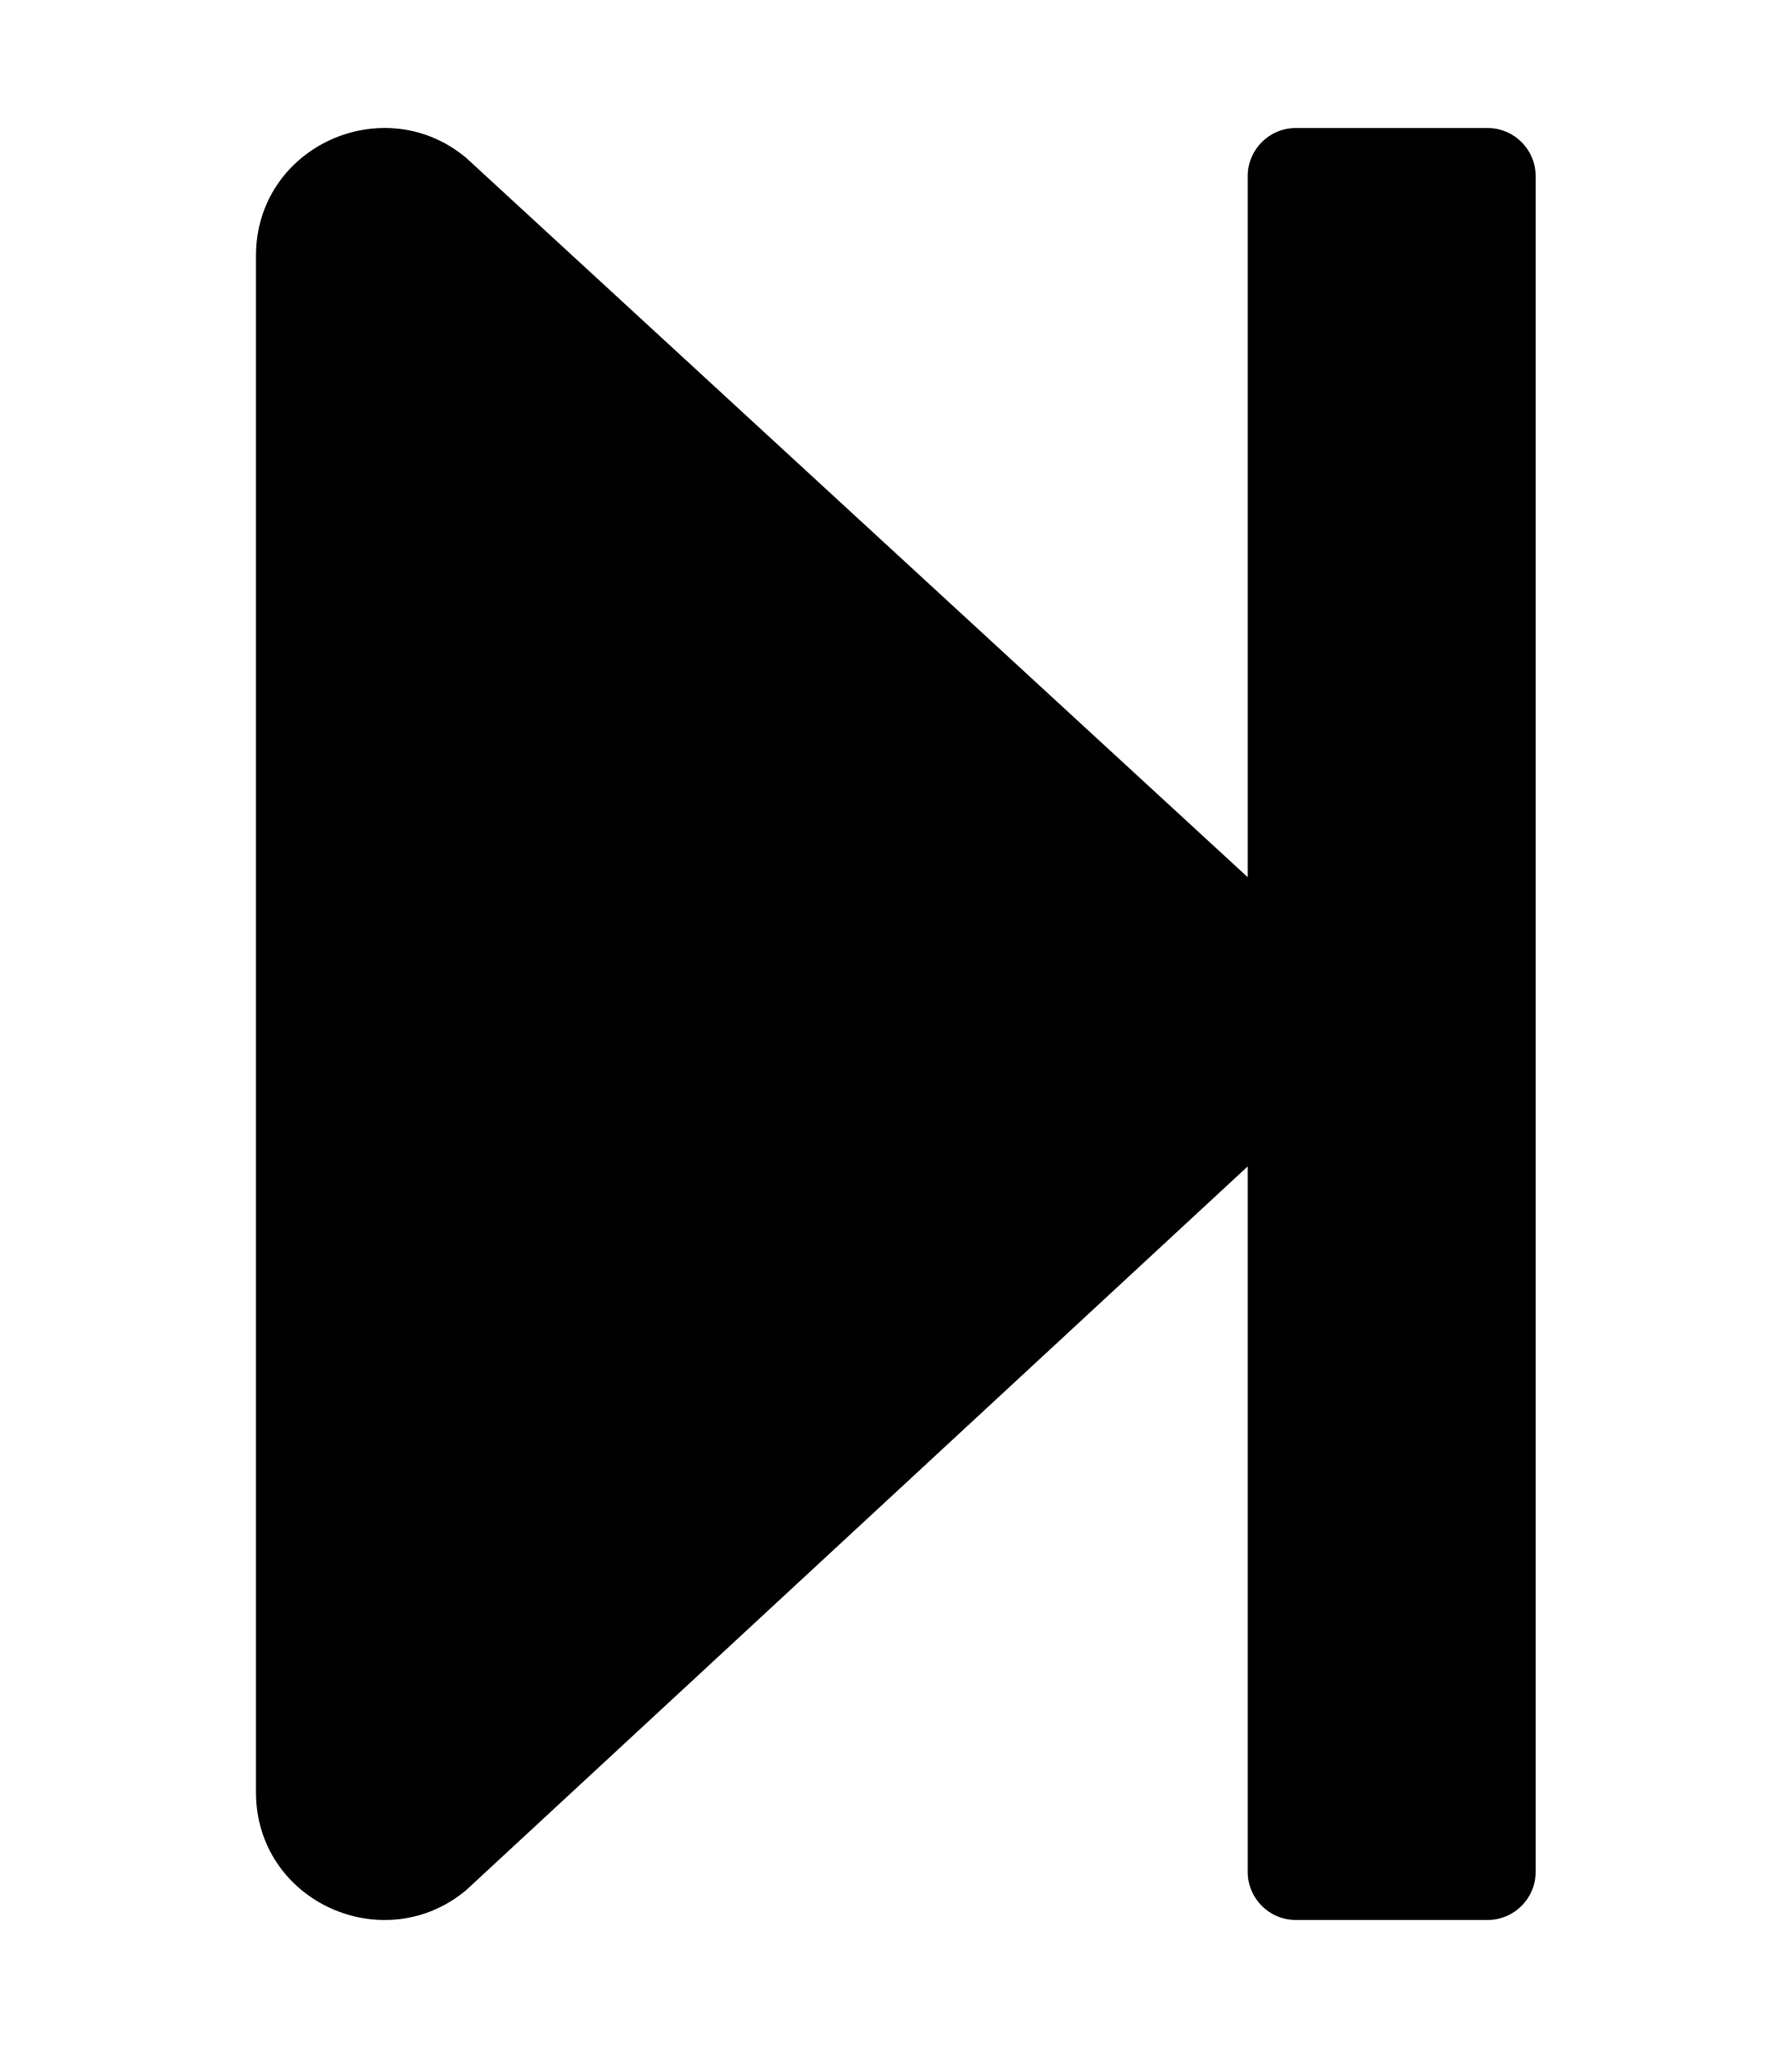
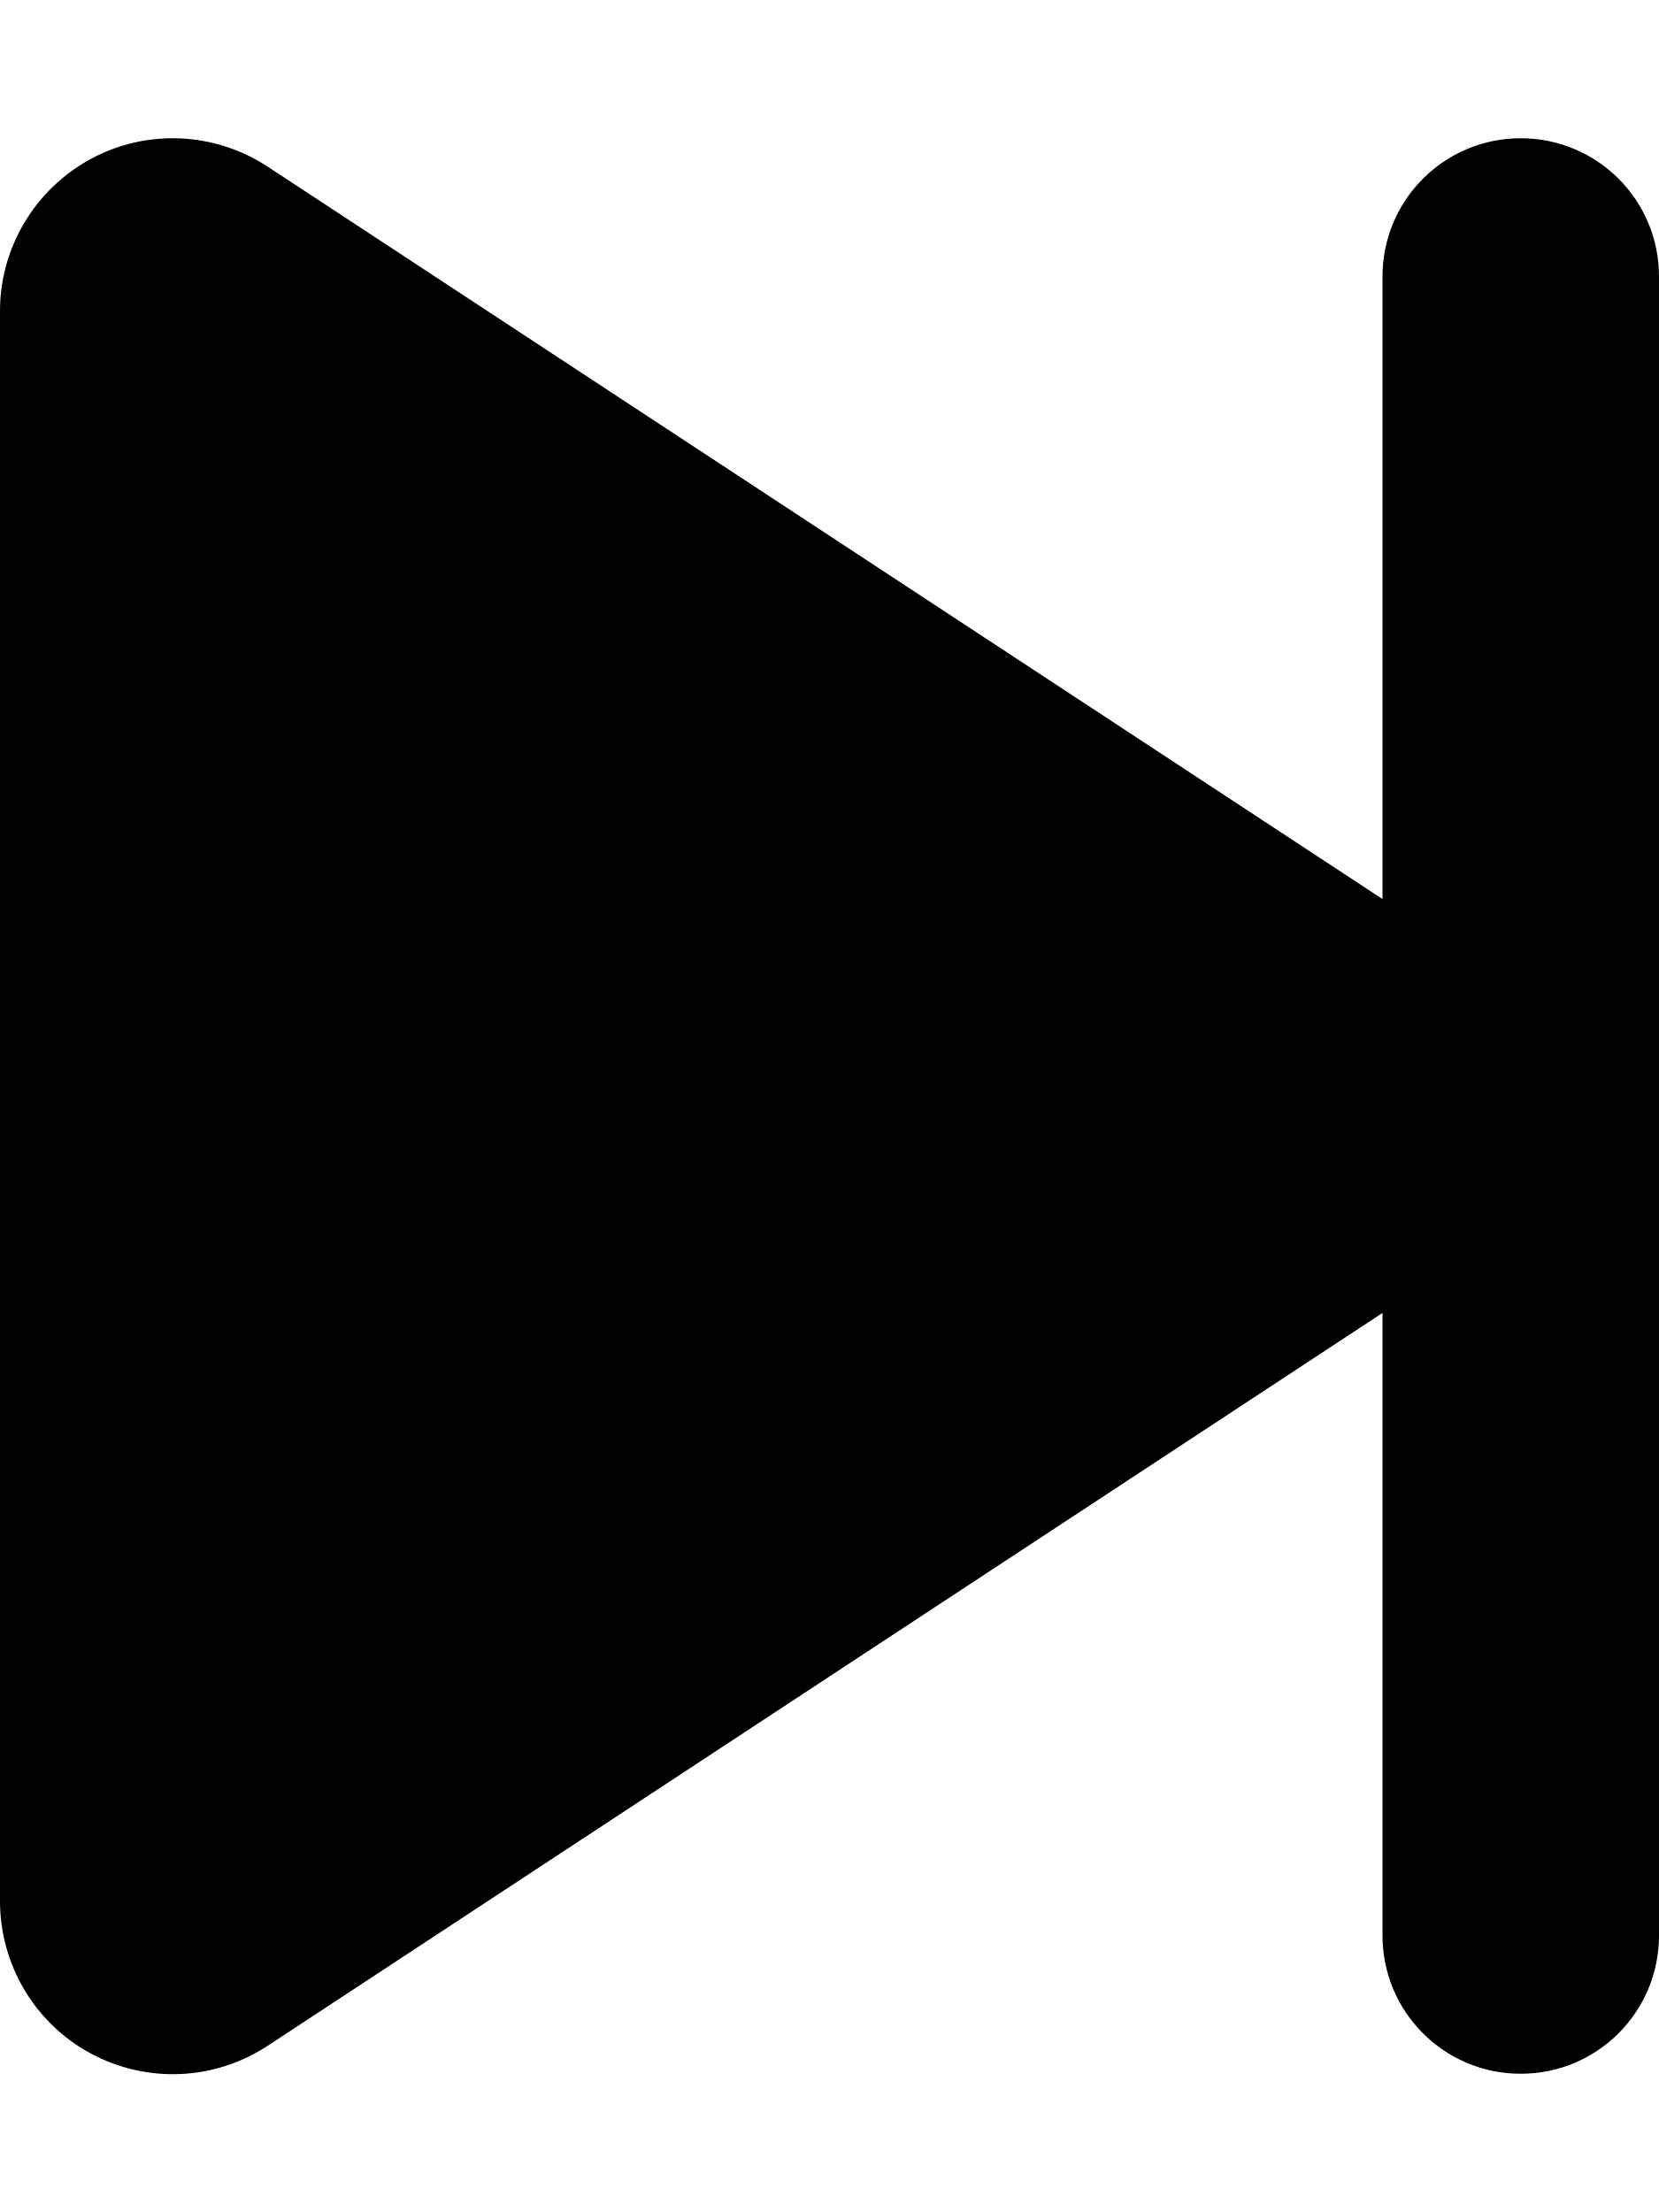
- <svg xmlns="http://www.w3.org/2000/svg" viewBox="0 0 448 512">
-   <path d="m384 44v424c0 6.6-5.4 12-12 12h-48c-6.6 0-12-5.4-12-12v-176.4l-195.5 181c-20.6 17.1-52.5 2.8-52.5-24.6v-384c0-27.4 31.9-41.7 52.5-24.6l195.5 179.9v-175.3c0-6.6 5.4-12 12-12h48c6.6 0 12 5.4 12 12z" />
+ <svg xmlns="http://www.w3.org/2000/svg" viewBox="0 0 384 512">
+   <path fill="currentColor" d="M21 36.8c12.9-7 28.7-6.3 41 1.8L320 208.1 320 64c0-17.7 14.3-32 32-32s32 14.3 32 32l0 384c0 17.7-14.3 32-32 32s-32-14.3-32-32l0-144.1-258 169.6c-12.3 8.1-28 8.8-41 1.8S0 454.7 0 440L0 72C0 57.3 8.1 43.8 21 36.8z" />
</svg>
